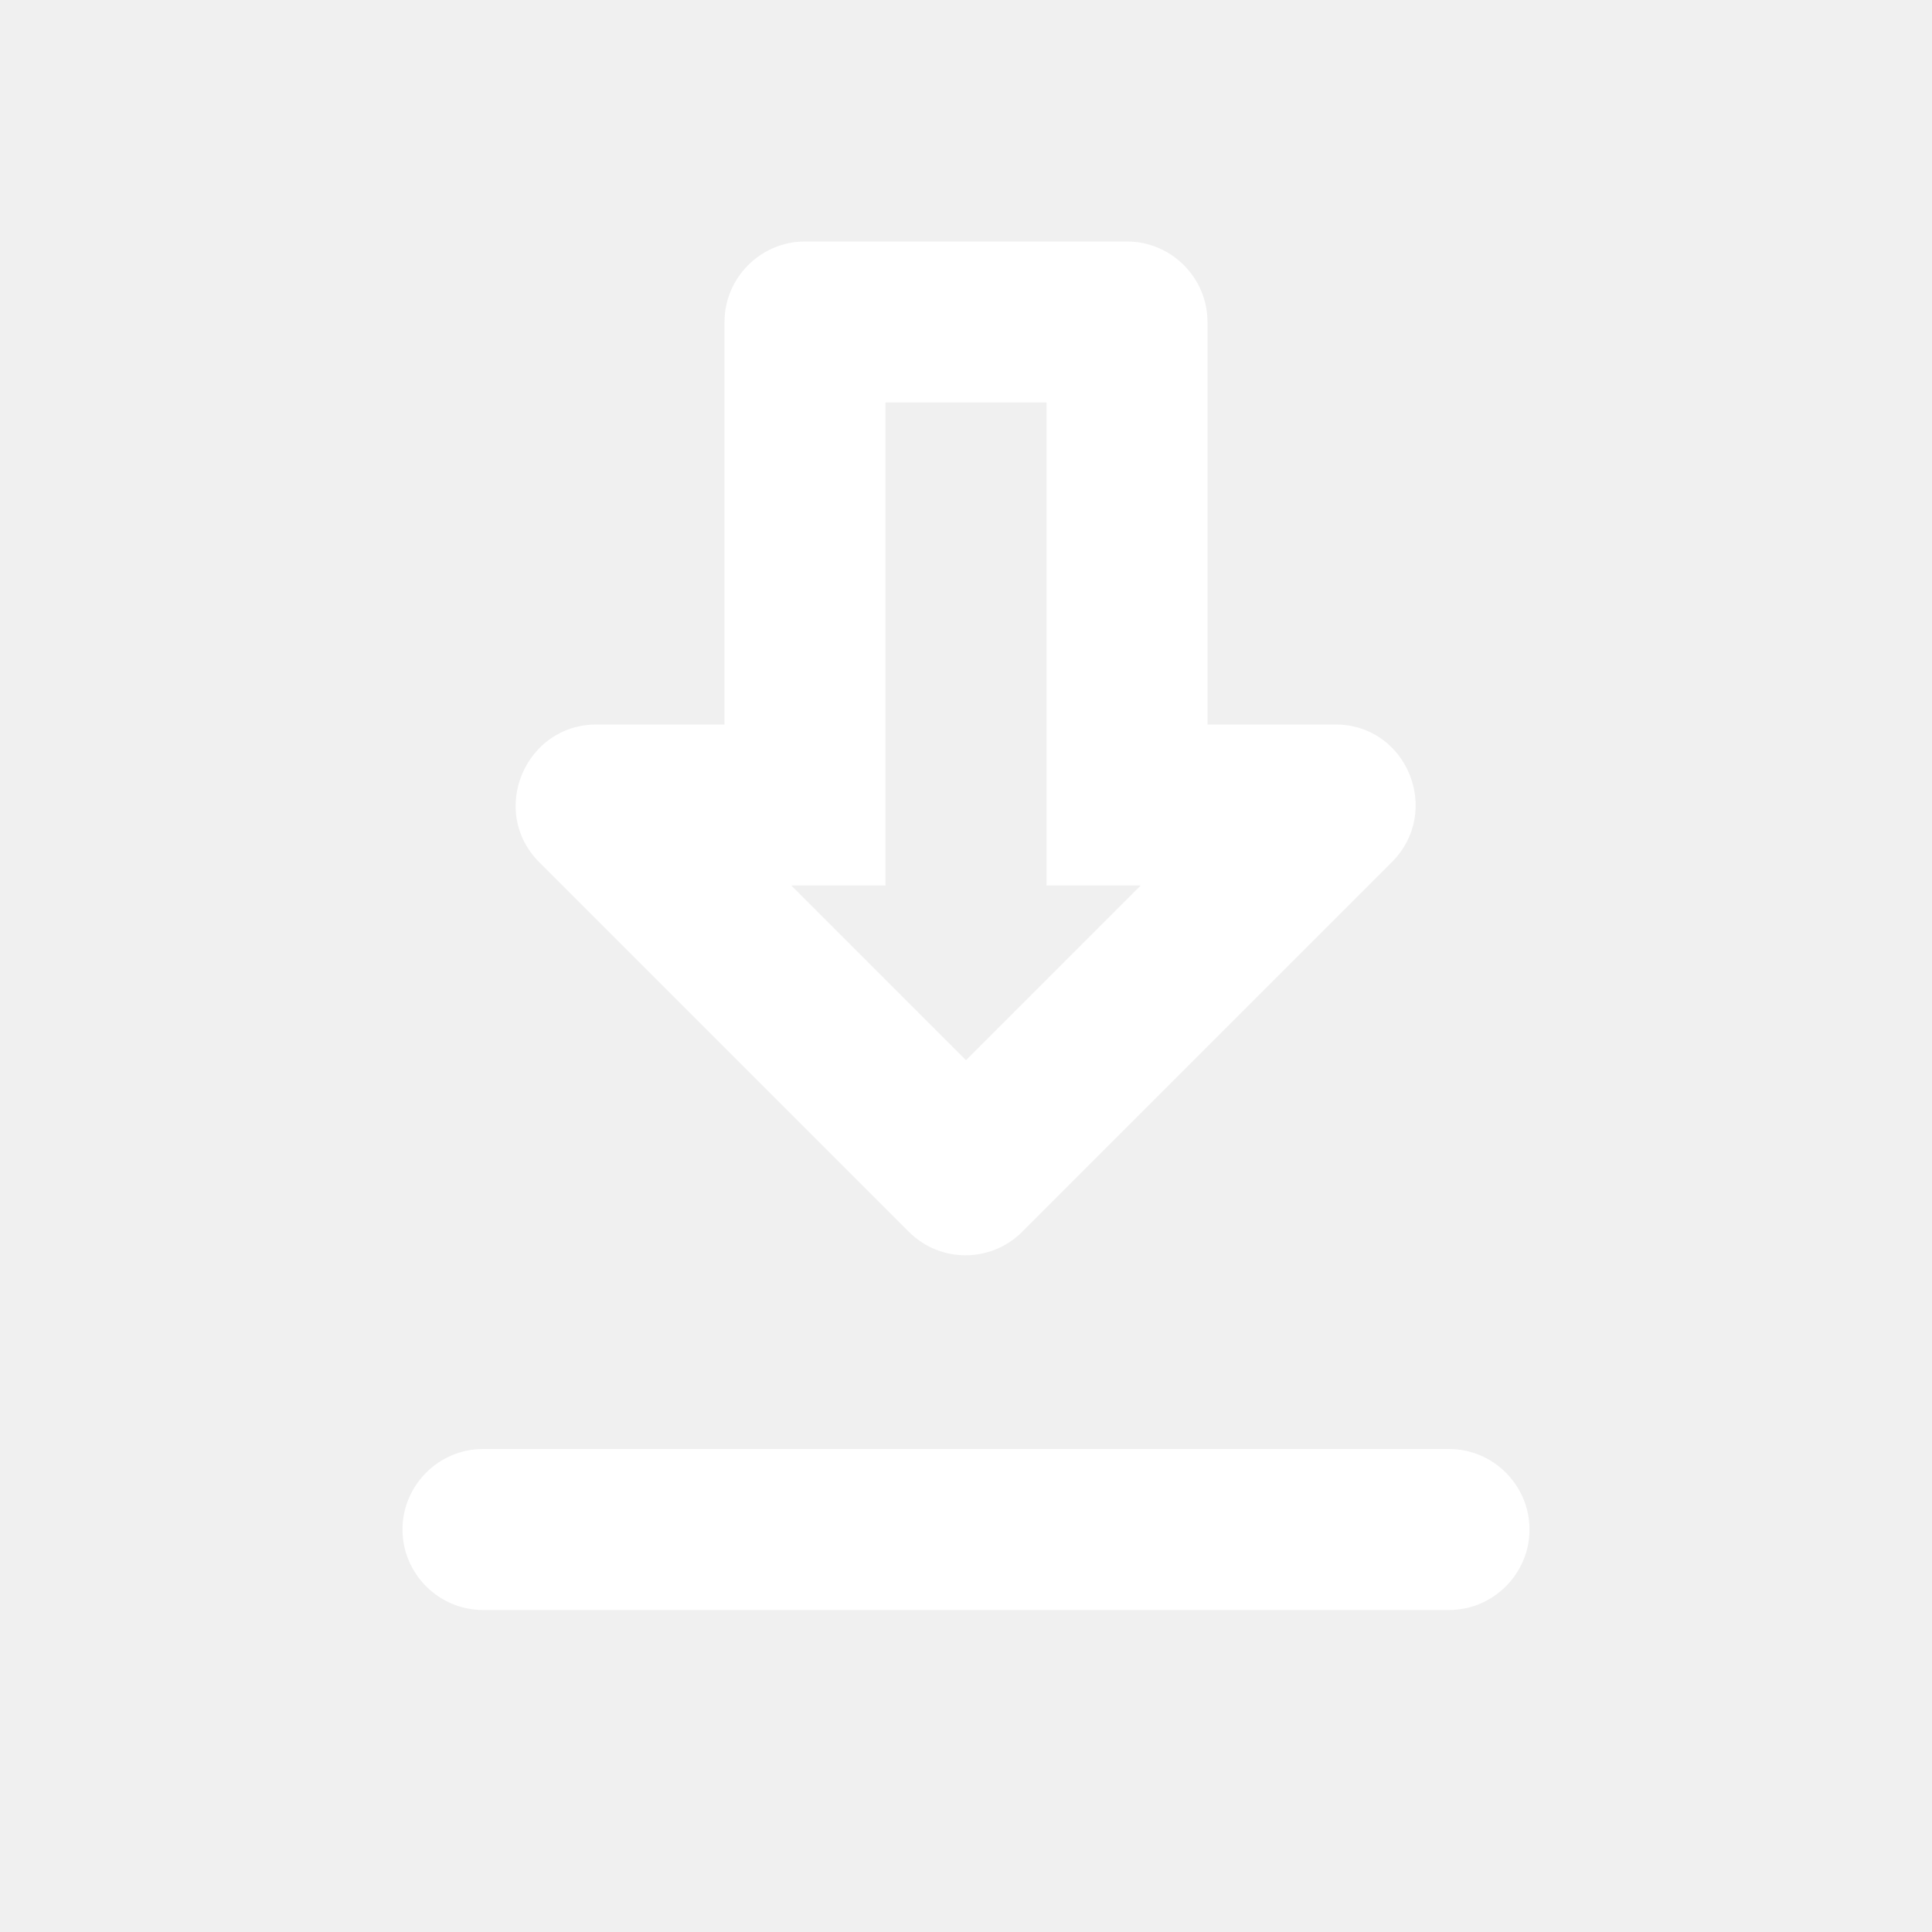
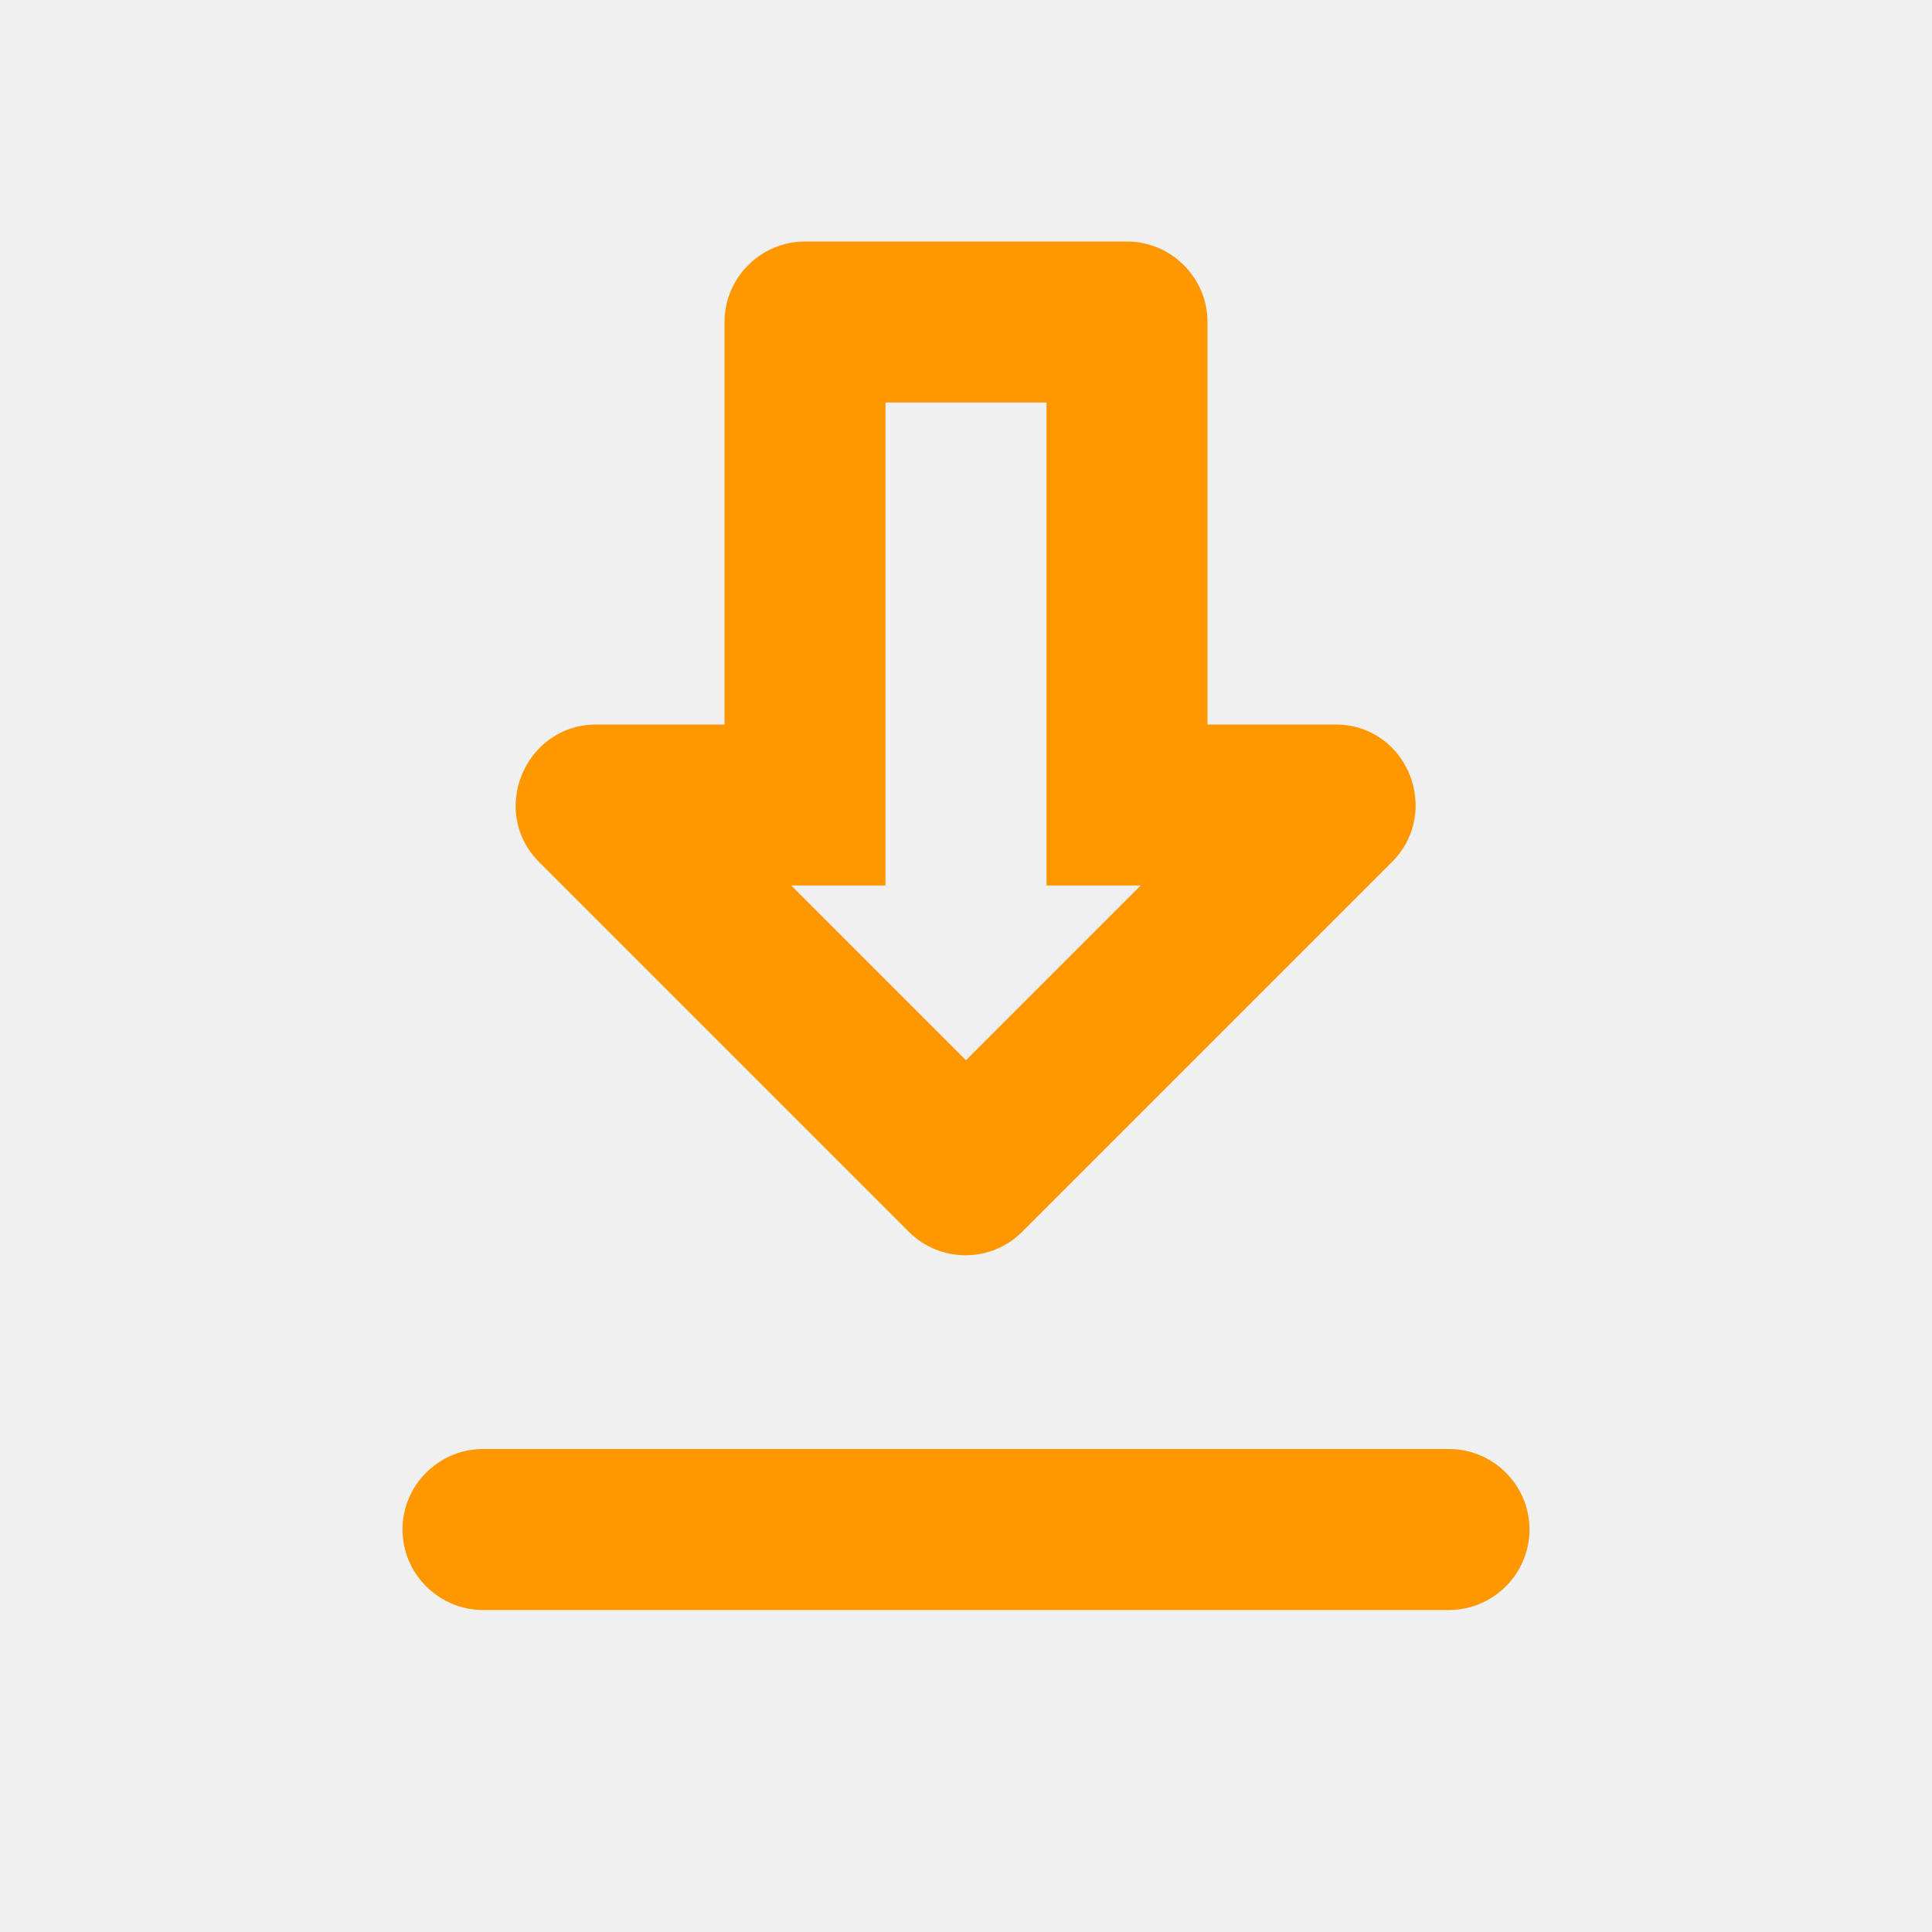
<svg xmlns="http://www.w3.org/2000/svg" height="24" viewBox="0 0 24 24" width="24" version="1.1" id="svg4">
  <defs id="defs8" />
-   <path fill="white" id="path2" d="M 10 3 C 9.45 3 9 3.45 9 4 L 9 9 L 7.41 9 C 6.52 9 6.069 10.081 6.699 10.711 L 11.289 15.301 C 11.679 15.691 12.309 15.691 12.699 15.301 L 17.289 10.711 C 17.919 10.081 17.48 9 16.59 9 L 15 9 L 15 4 C 15 3.45 14.55 3 14 3 L 10 3 z M 11 5 L 13 5 L 13 11 L 14.17 11 L 12 13.17 L 9.83 11 L 11 11 L 11 5 z M 6 18 C 5.45 18 5 18.45 5 19 C 5 19.55 5.45 20 6 20 L 18 20 C 18.55 20 19 19.55 19 19 C 19 18.45 18.55 18 18 18 L 6 18 z " />
+   <path fill="#FF9800" id="path2" d="M 10 3 C 9.45 3 9 3.45 9 4 L 9 9 L 7.41 9 C 6.52 9 6.069 10.081 6.699 10.711 L 11.289 15.301 C 11.679 15.691 12.309 15.691 12.699 15.301 L 17.289 10.711 C 17.919 10.081 17.48 9 16.59 9 L 15 9 L 15 4 C 15 3.45 14.55 3 14 3 L 10 3 z M 11 5 L 13 5 L 13 11 L 14.17 11 L 12 13.17 L 9.83 11 L 11 11 L 11 5 z M 6 18 C 5.45 18 5 18.45 5 19 C 5 19.55 5.45 20 6 20 L 18 20 C 18.55 20 19 19.55 19 19 C 19 18.45 18.55 18 18 18 L 6 18 z " />
</svg>
